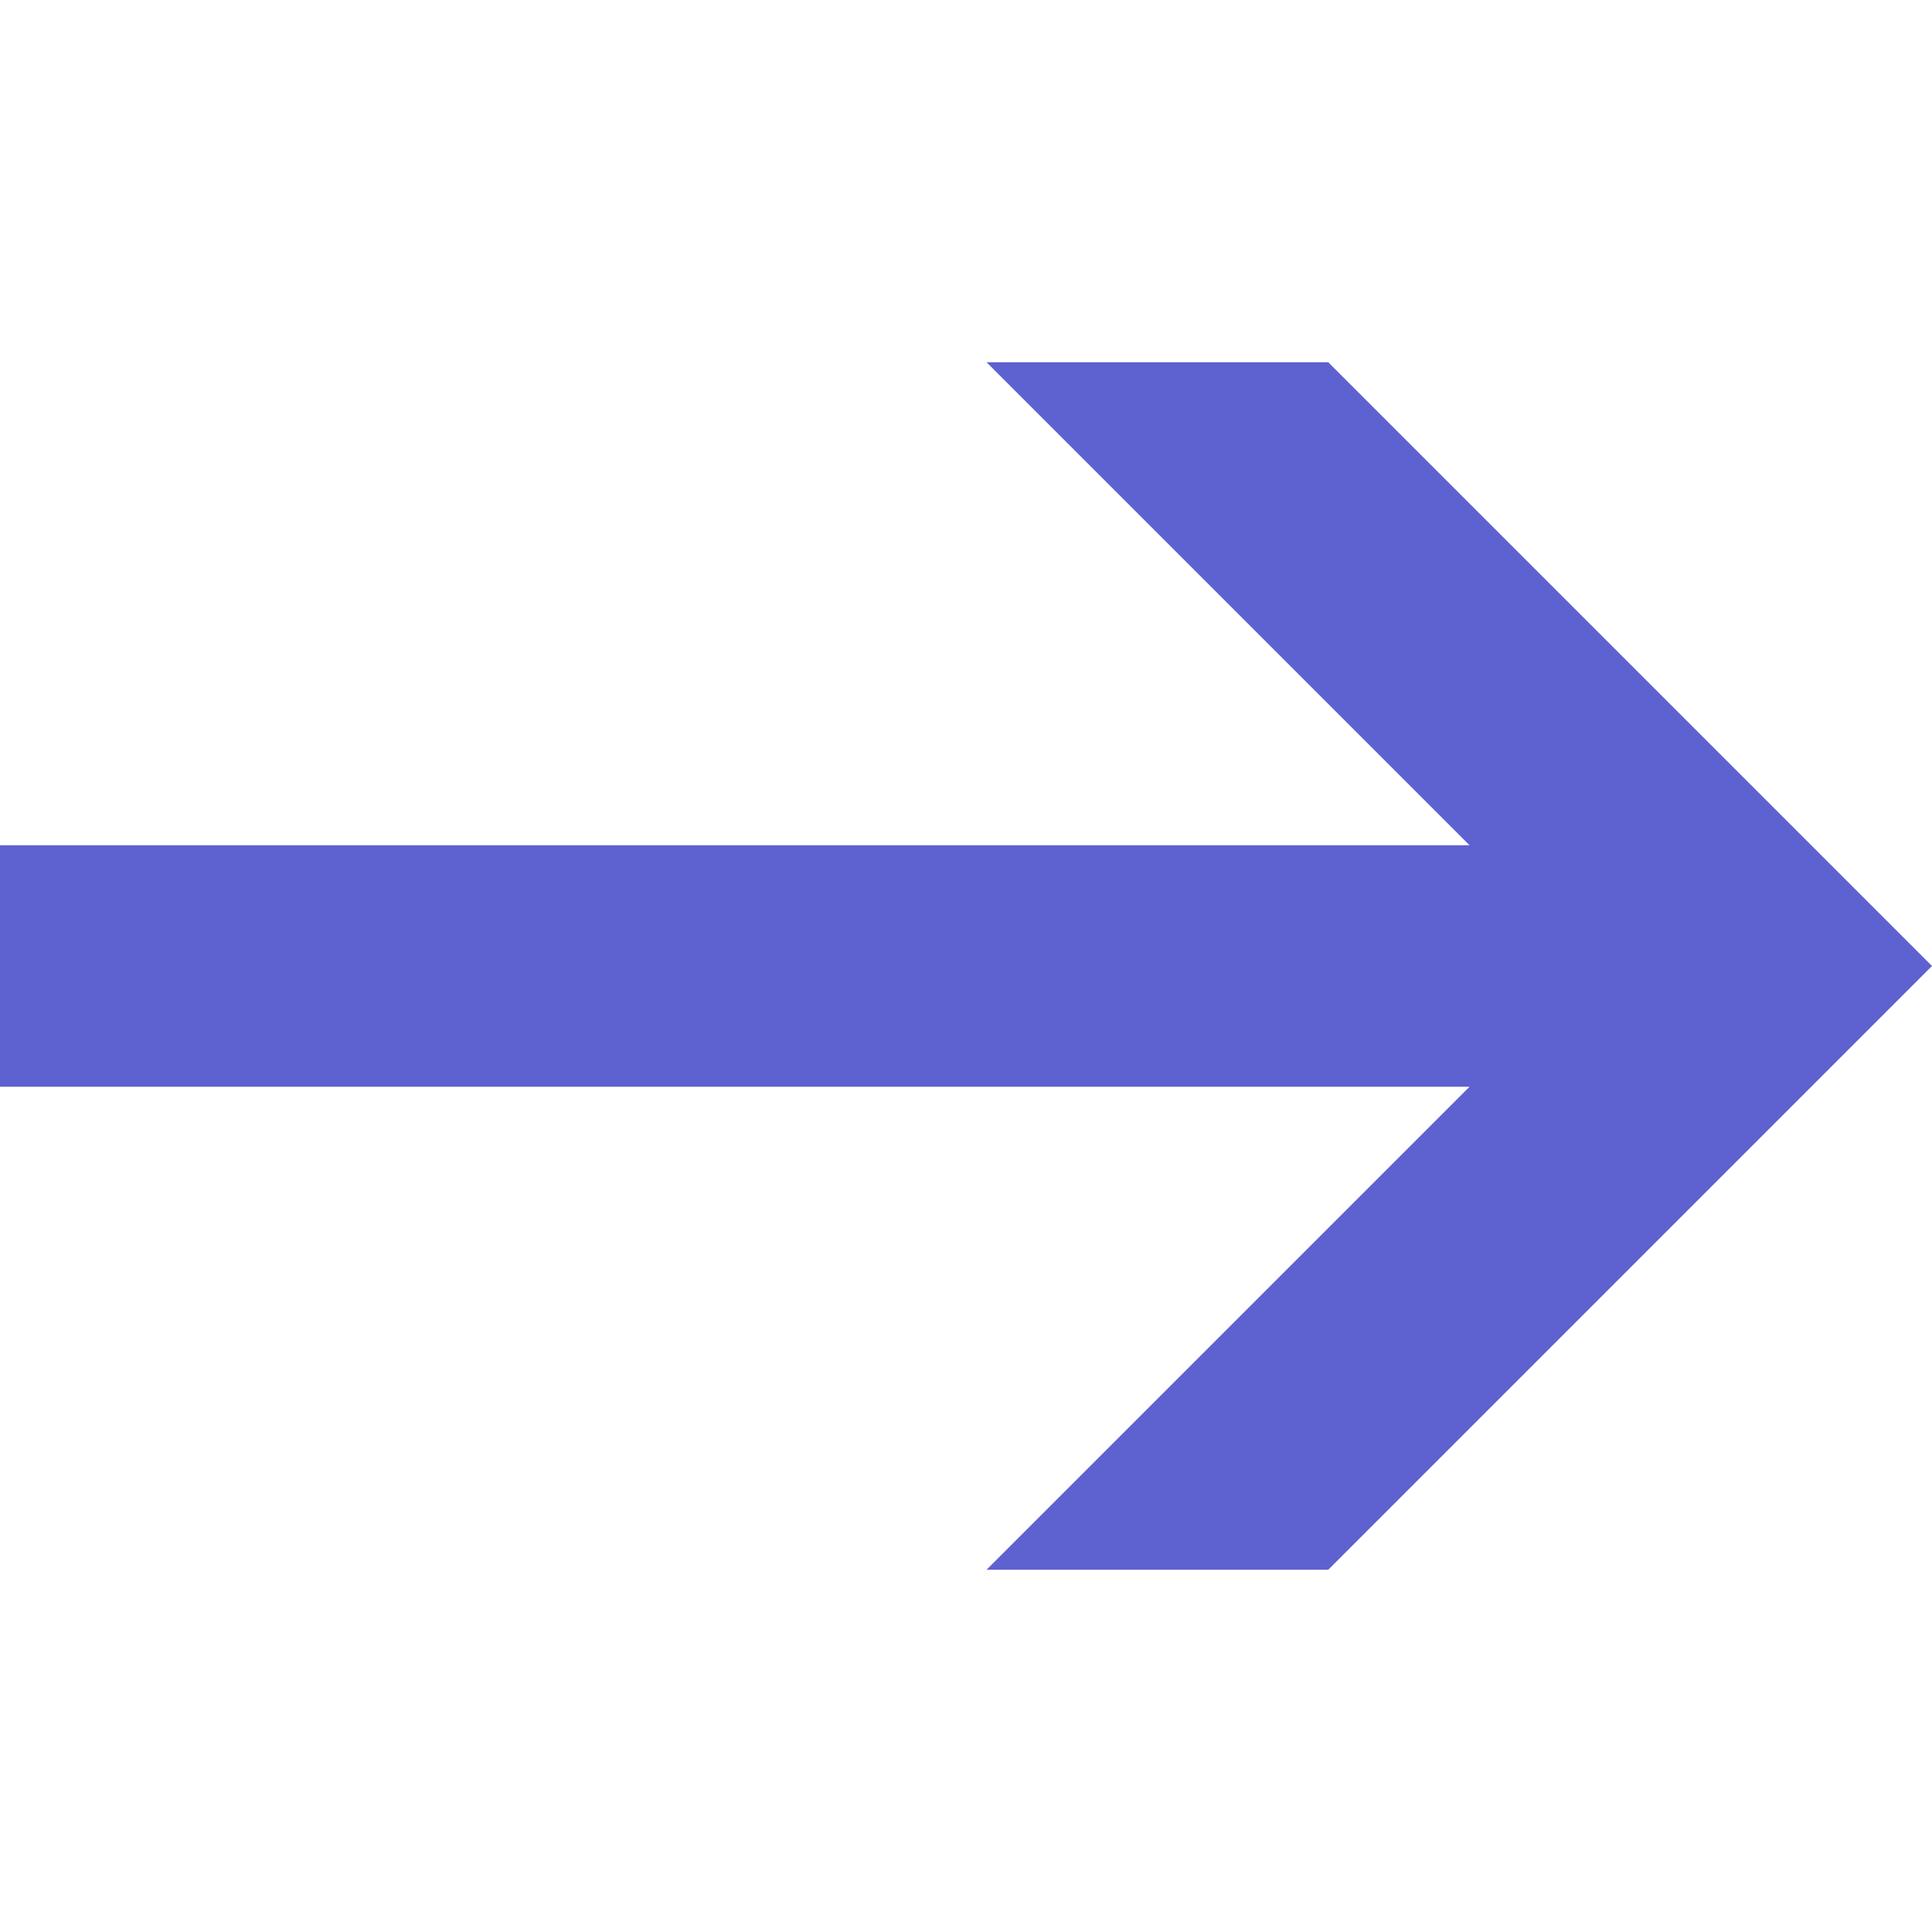
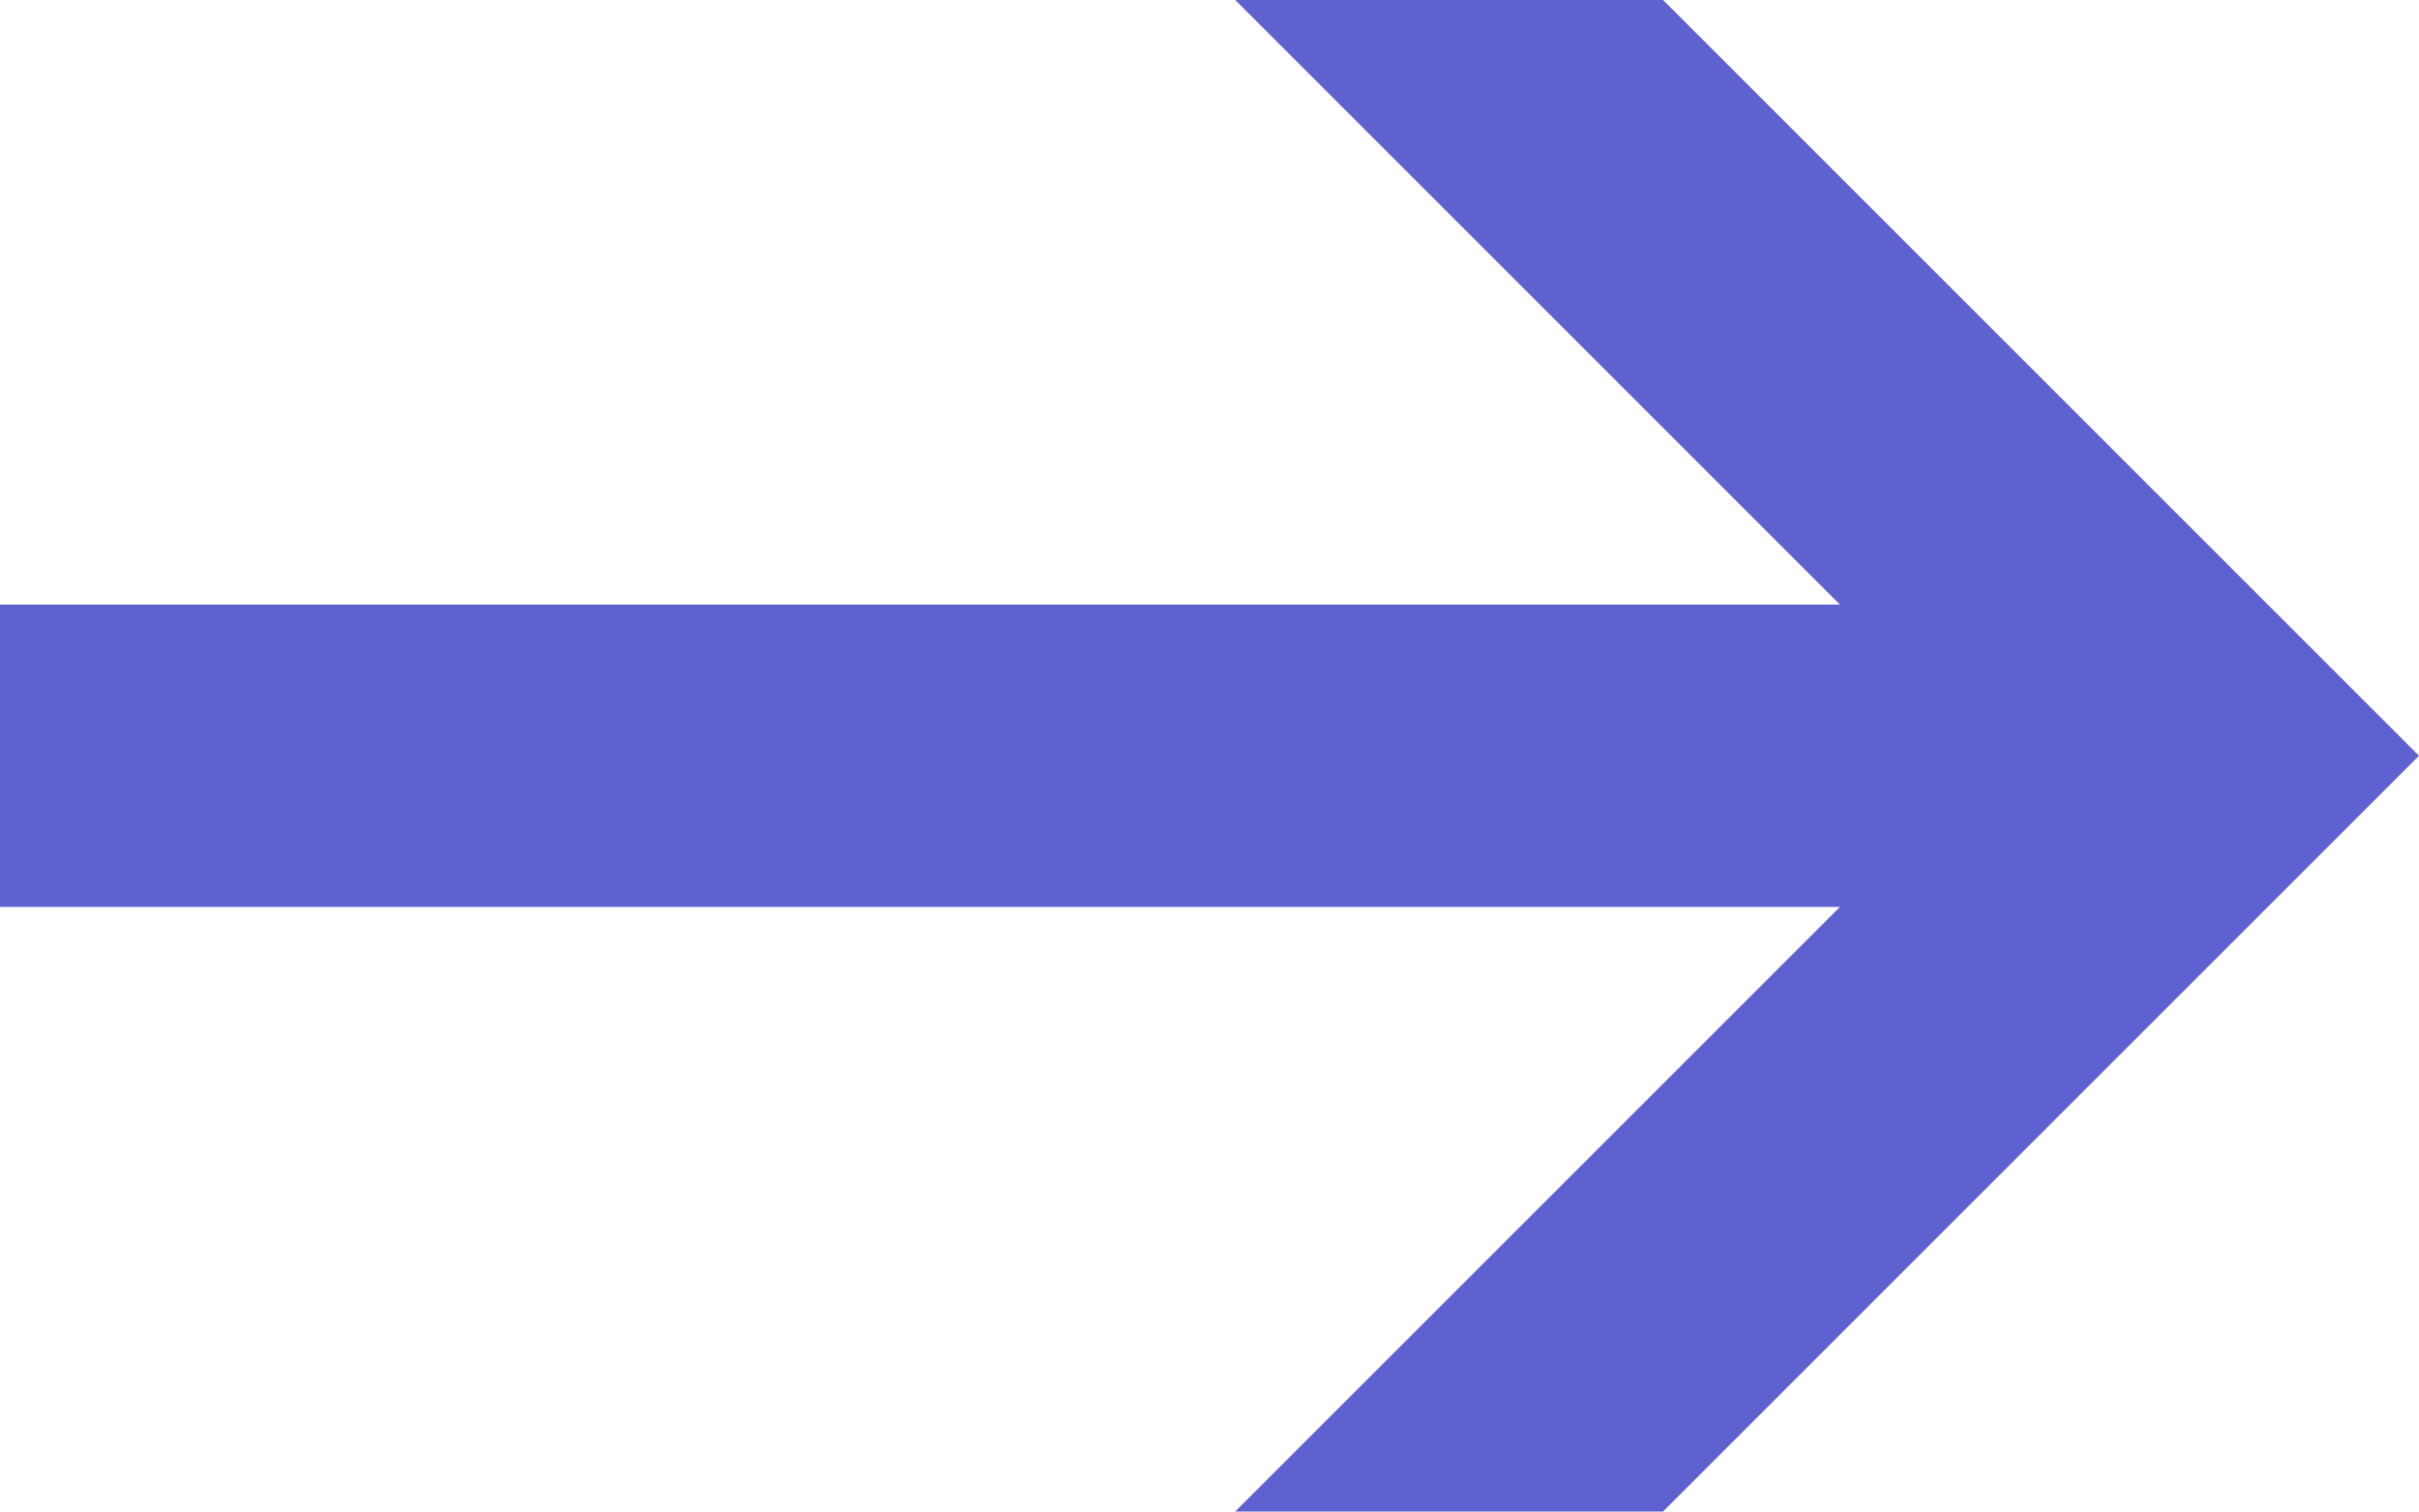
- <svg xmlns="http://www.w3.org/2000/svg" viewBox="0 0 16 16" width="16" height="16" class="flat-arrow" fill="#5e61d0">
-   <path fill-rule="evenodd" d="M 0 8 v 1 H 12.17 l -4 4 h 2.83 l 5 -5 -5 -5 h -2.83 l 4 4 H 0 Z" />
+ <svg xmlns="http://www.w3.org/2000/svg" viewBox="0 0 16 10" width="16" height="10" class="flat-arrow" fill="#5e61d0">
+   <path fill-rule="evenodd" d="M 0 5 v 1 H 12.17 l -4 4 h 2.83 l 5 -5 -5 -5 h -2.83 l 4 4 H 0 Z" />
</svg>
